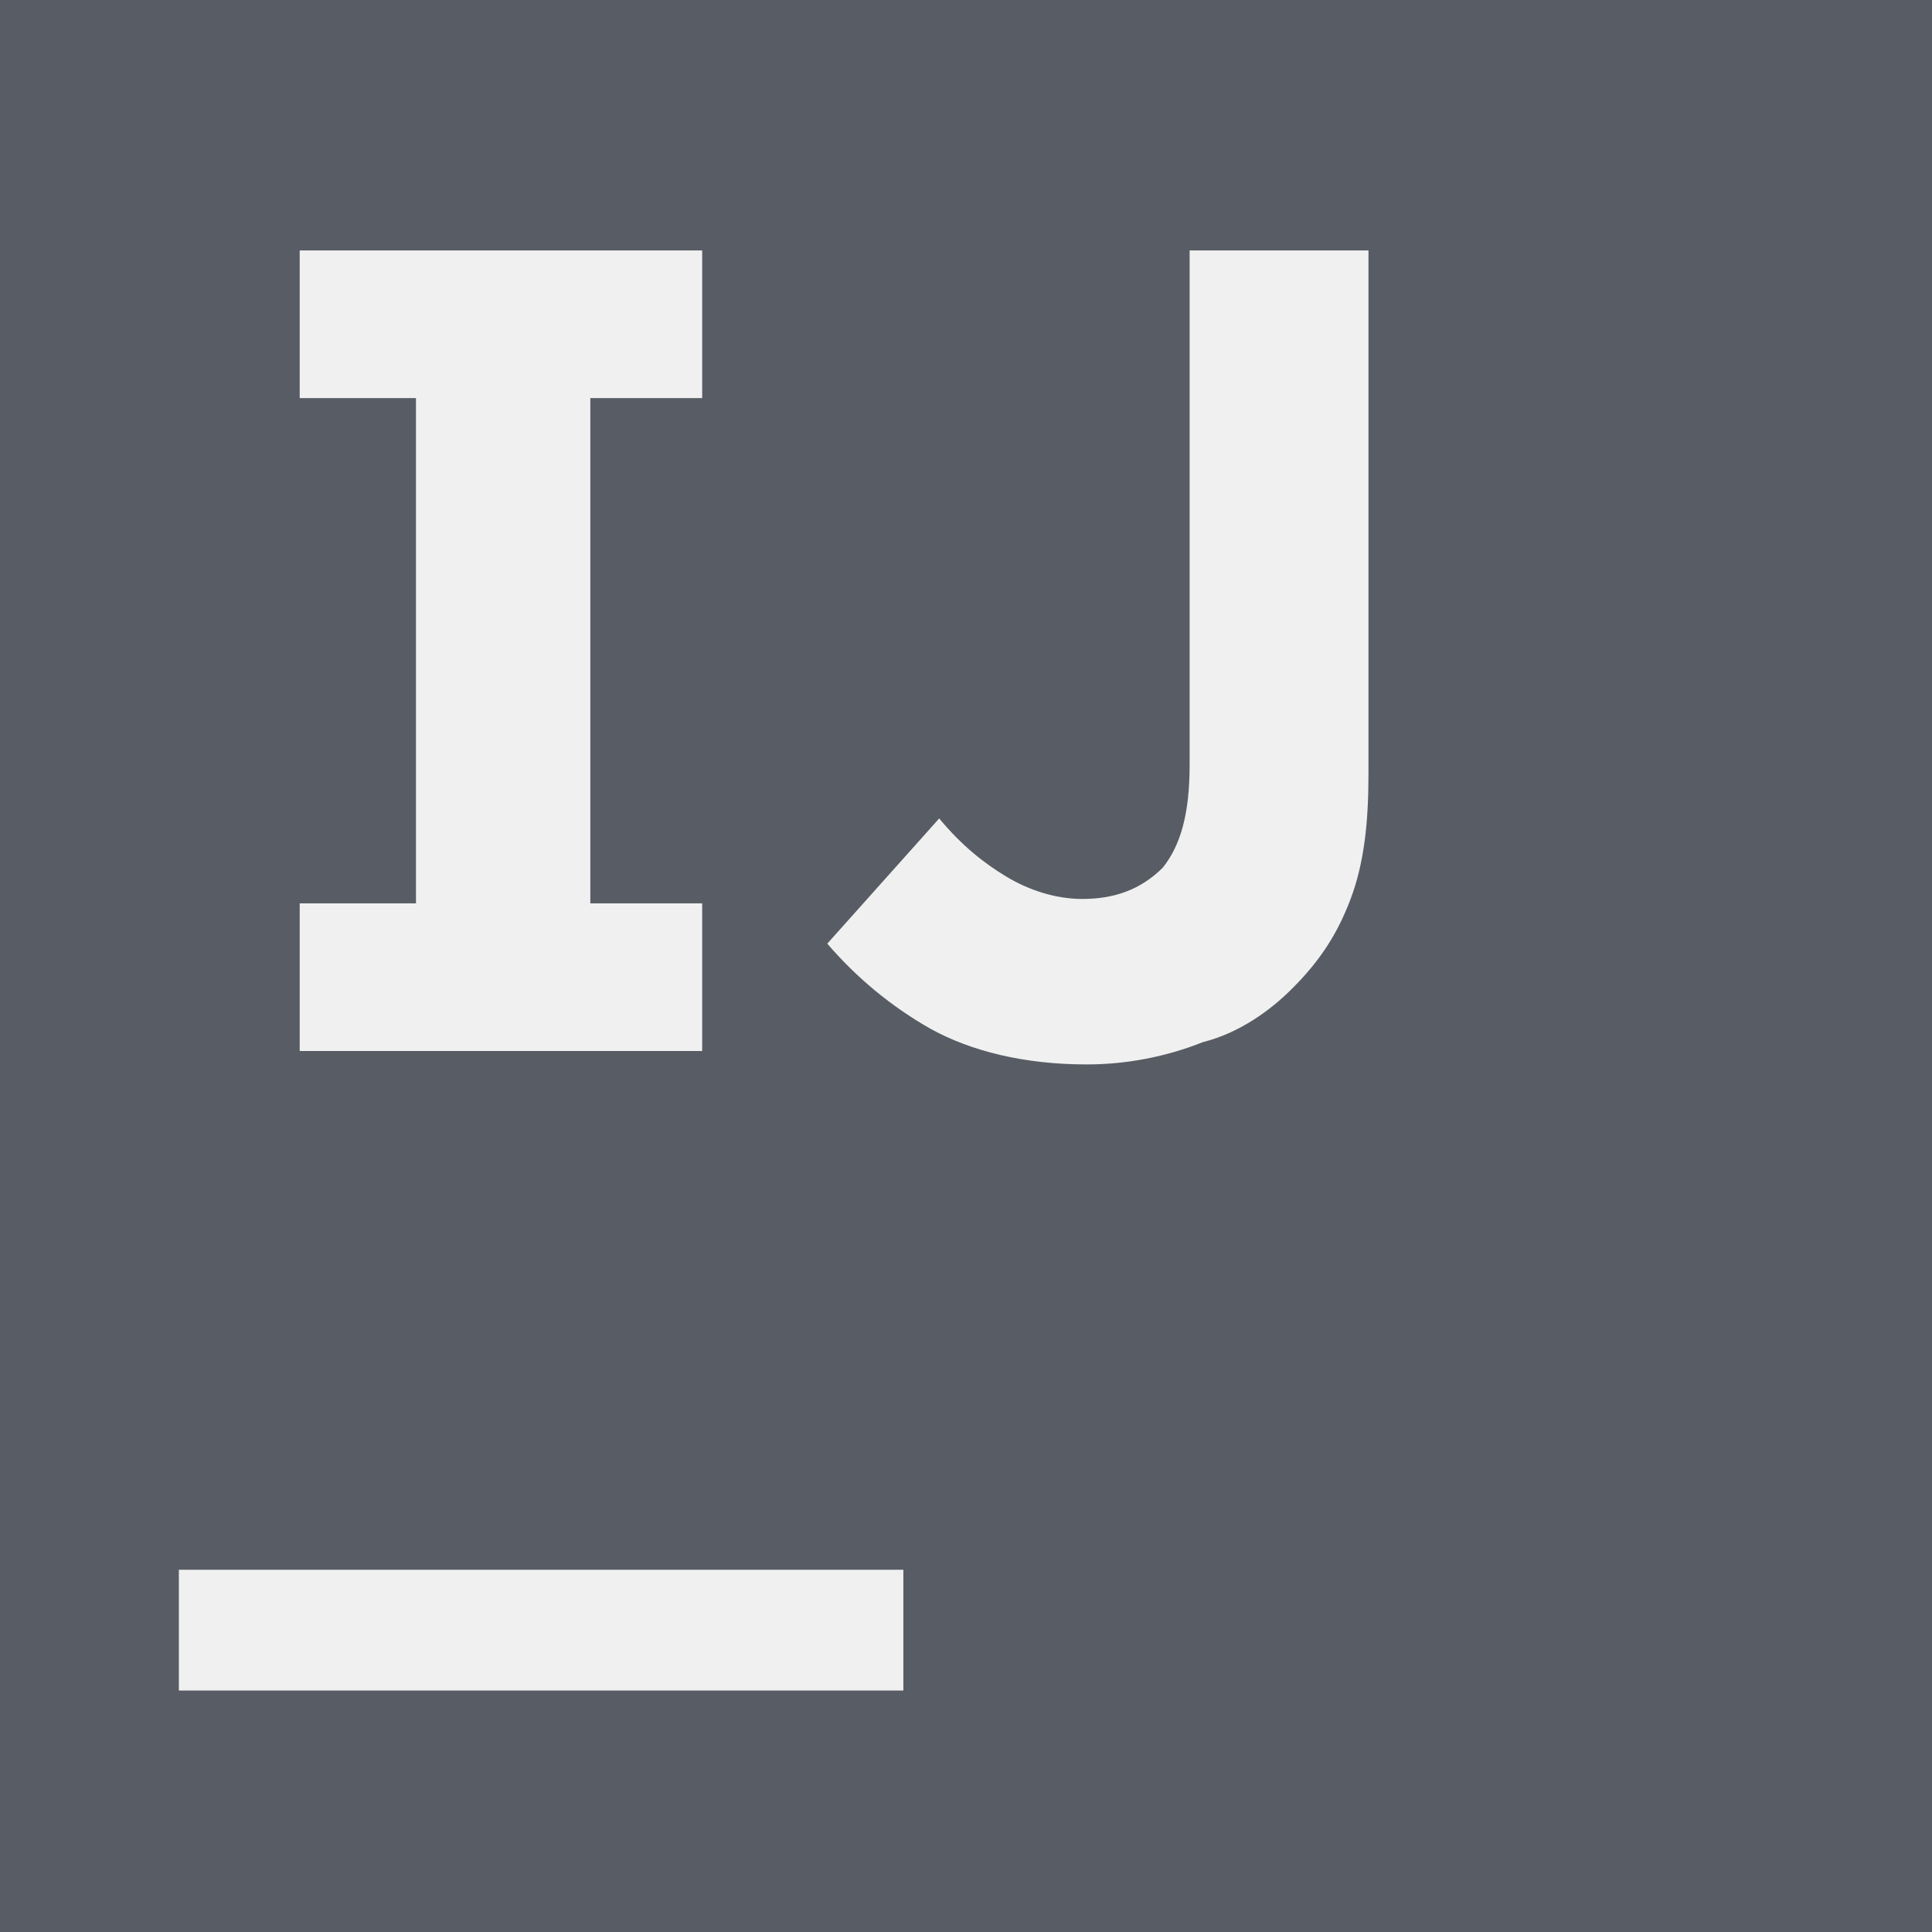
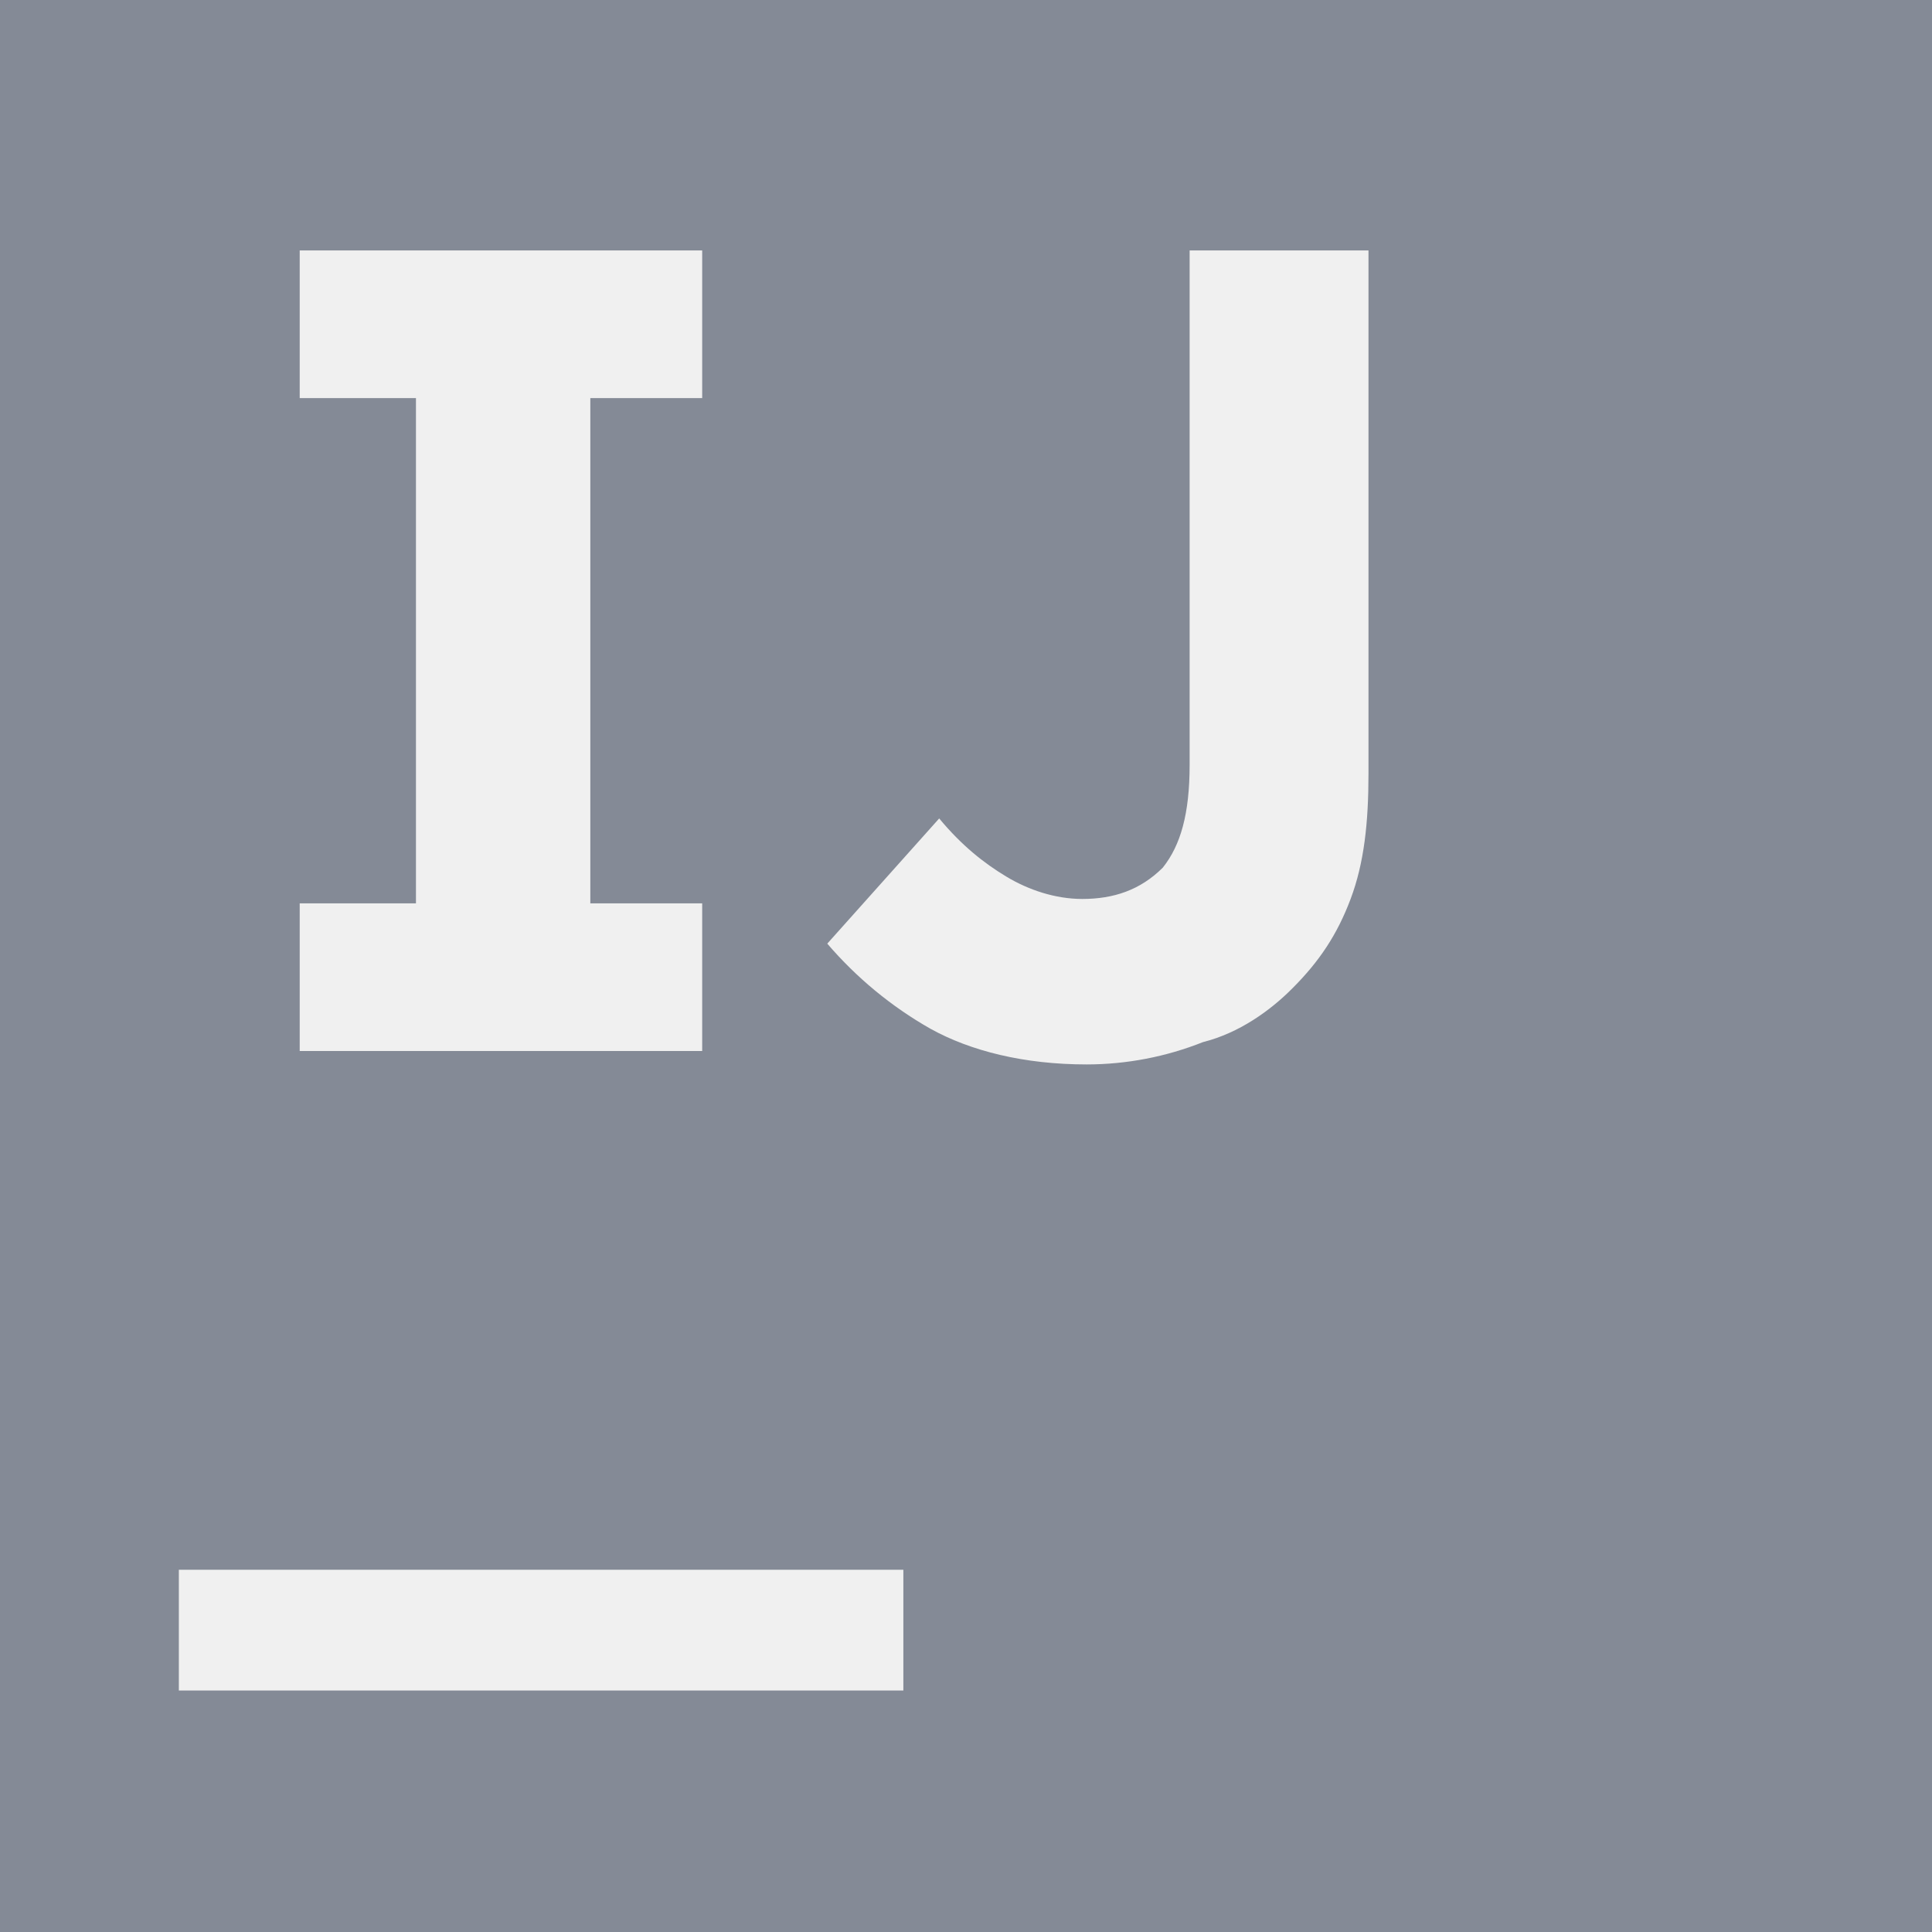
<svg xmlns="http://www.w3.org/2000/svg" width="40" height="40" viewBox="0 0 40 40" fill="#848a96">
  <g clip-path="url(#clip0_1739_96)">
-     <path d="M0 0V40H40V0H0ZM6.205 5.185H14.538V8.242H12.222V18.703H14.538V21.76H6.205V18.703H8.612V8.242H6.205V5.185ZM24.63 5.185H28.333V16.018C28.333 17.038 28.242 17.87 27.963 18.612C27.685 19.352 27.313 19.907 26.758 20.462C26.297 20.927 25.648 21.39 24.908 21.575C24.142 21.88 23.325 22.037 22.5 22.038C21.203 22.038 20.093 21.76 19.26 21.297C18.453 20.838 17.732 20.242 17.128 19.537L19.445 16.945C19.907 17.502 20.37 17.87 20.833 18.148C21.295 18.427 21.852 18.612 22.408 18.612C23.057 18.612 23.61 18.427 24.075 17.963C24.443 17.5 24.63 16.852 24.63 15.833V5.185ZM3.703 32.5H18.703V35H3.703V32.5Z" fill="#585C64" />
+     <path d="M0 0V40H40V0H0ZM6.205 5.185H14.538V8.242H12.222V18.703H14.538V21.76H6.205V18.703H8.612V8.242H6.205V5.185ZM24.63 5.185H28.333V16.018C28.333 17.038 28.242 17.87 27.963 18.612C27.685 19.352 27.313 19.907 26.758 20.462C26.297 20.927 25.648 21.39 24.908 21.575C24.142 21.88 23.325 22.037 22.5 22.038C21.203 22.038 20.093 21.76 19.26 21.297C18.453 20.838 17.732 20.242 17.128 19.537L19.445 16.945C19.907 17.502 20.37 17.87 20.833 18.148C21.295 18.427 21.852 18.612 22.408 18.612C23.057 18.612 23.61 18.427 24.075 17.963C24.443 17.5 24.63 16.852 24.63 15.833V5.185ZM3.703 32.5H18.703V35H3.703V32.5Z" fill="#848a96" />
  </g>
  <defs>
    <clipPath id="clip0_1739_96">
      <rect width="40" height="40" fill="white" />
    </clipPath>
  </defs>
</svg>
